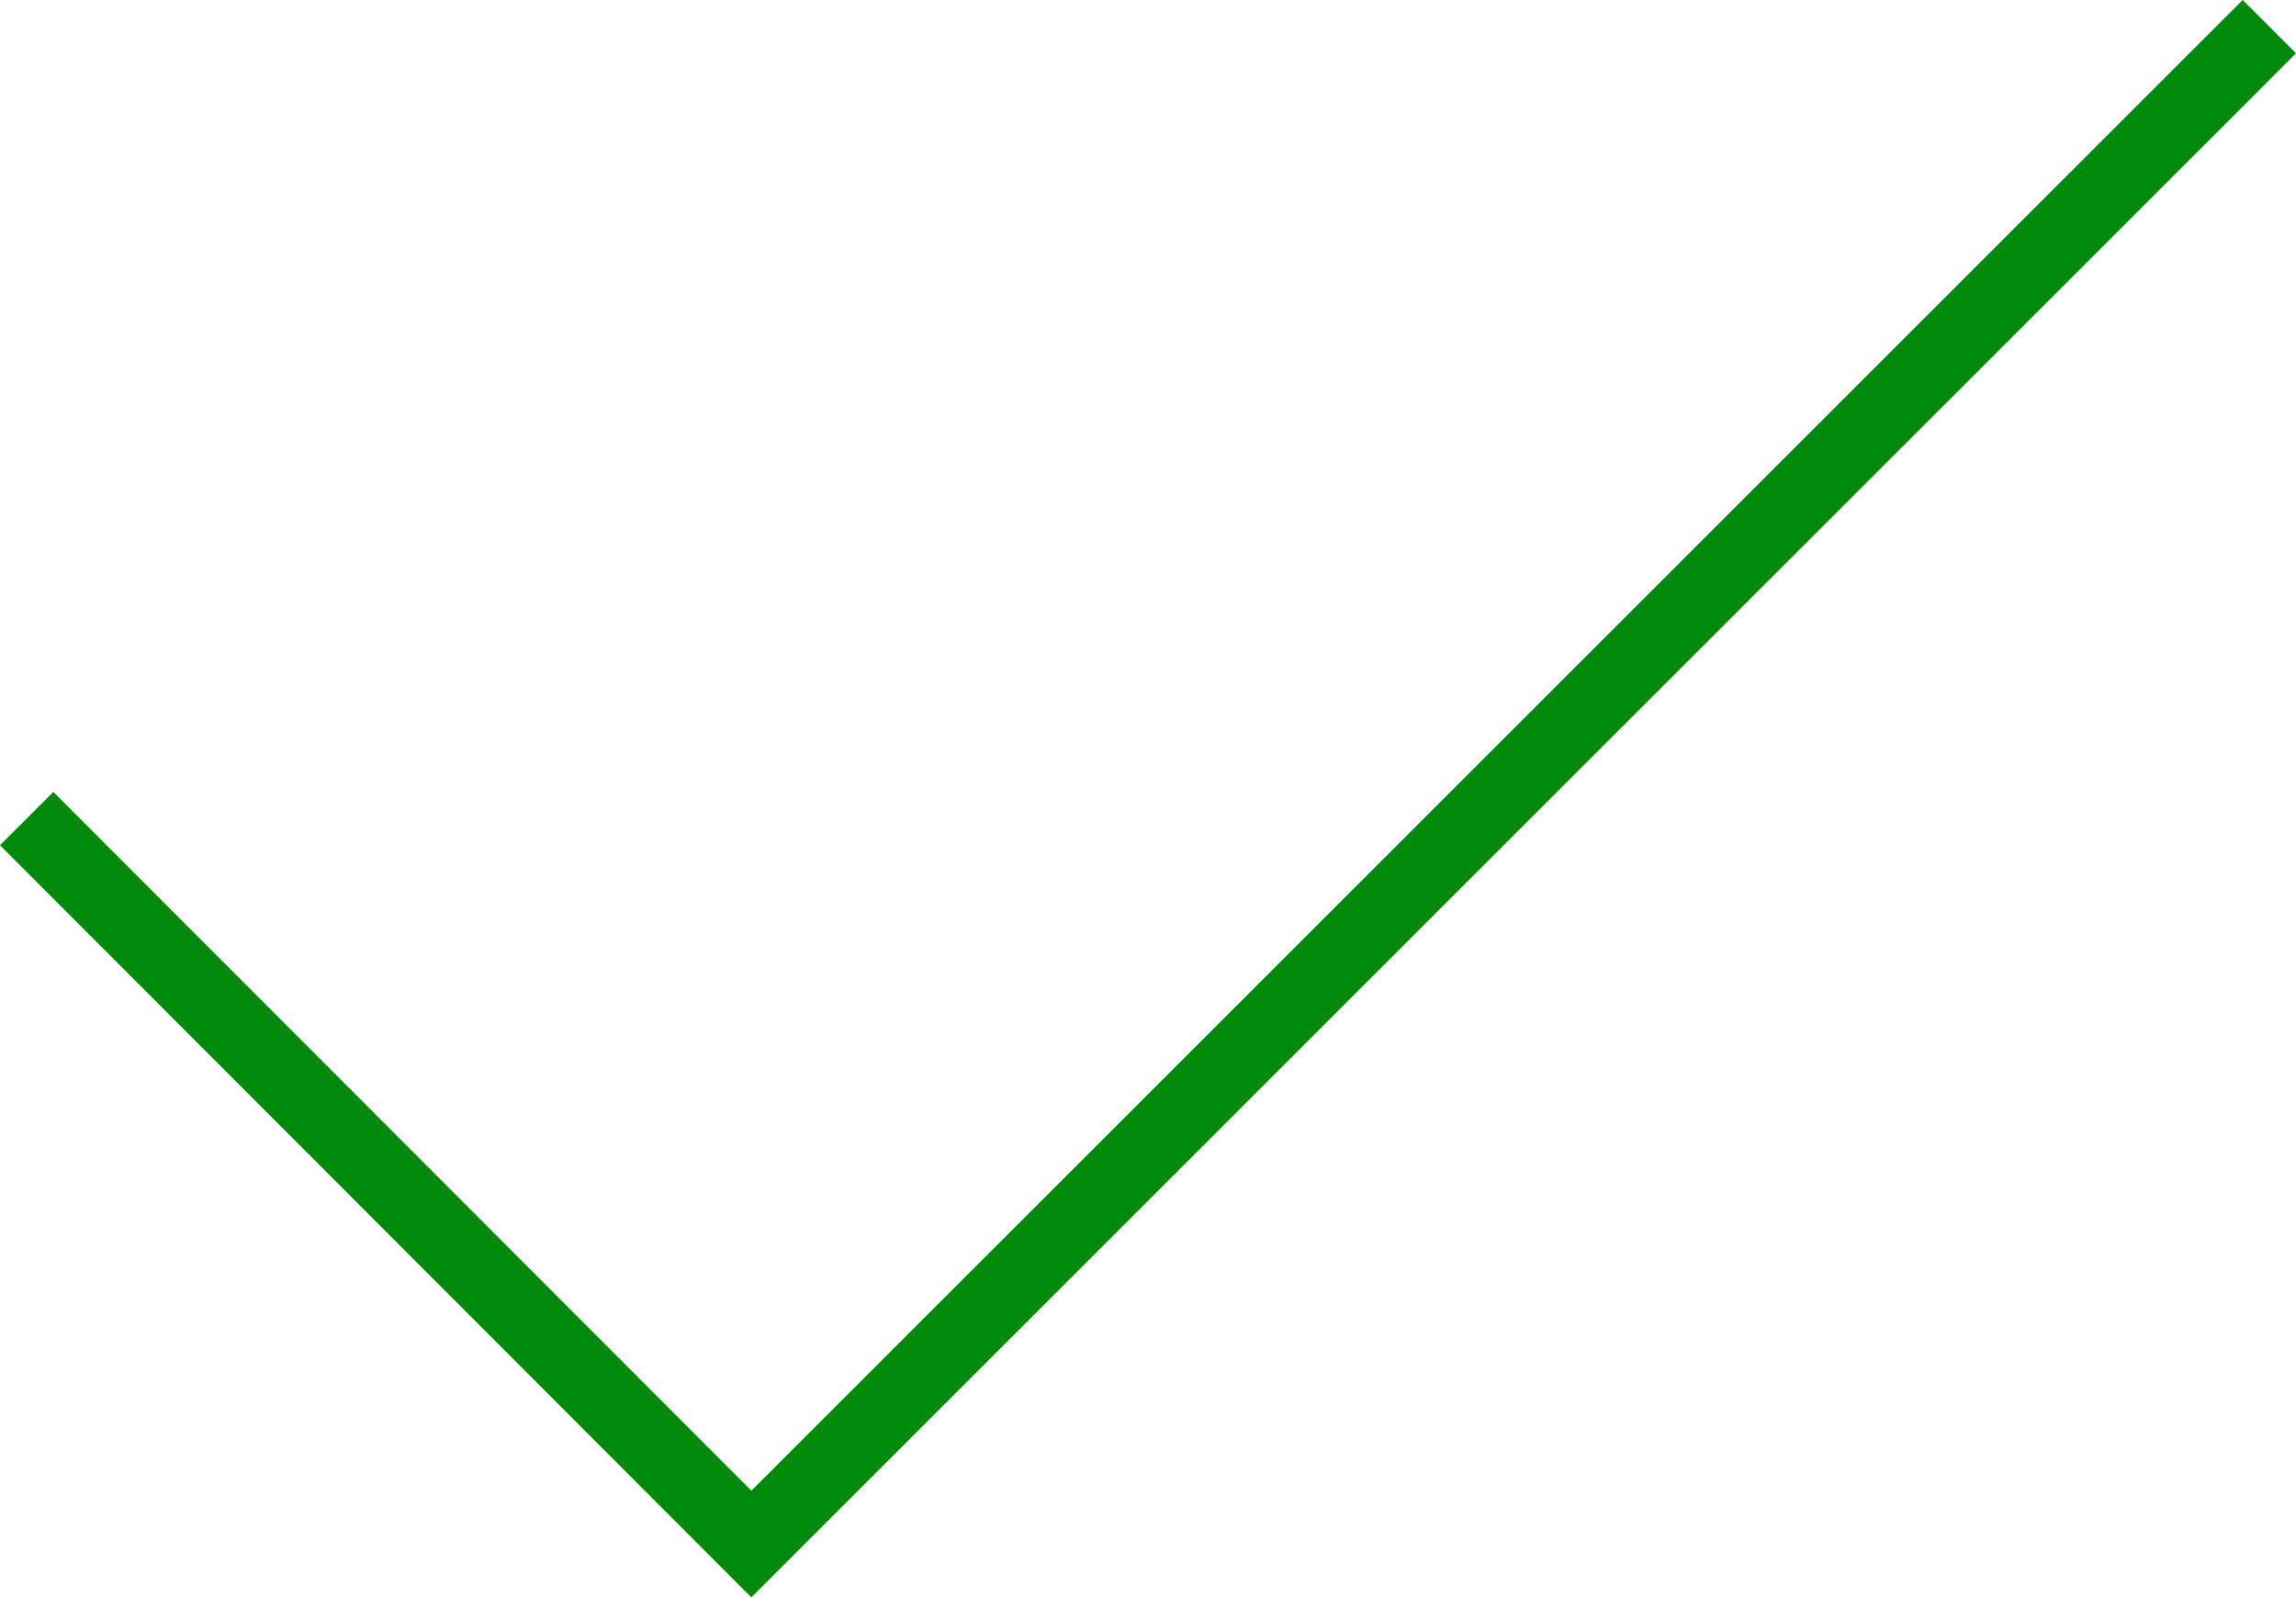
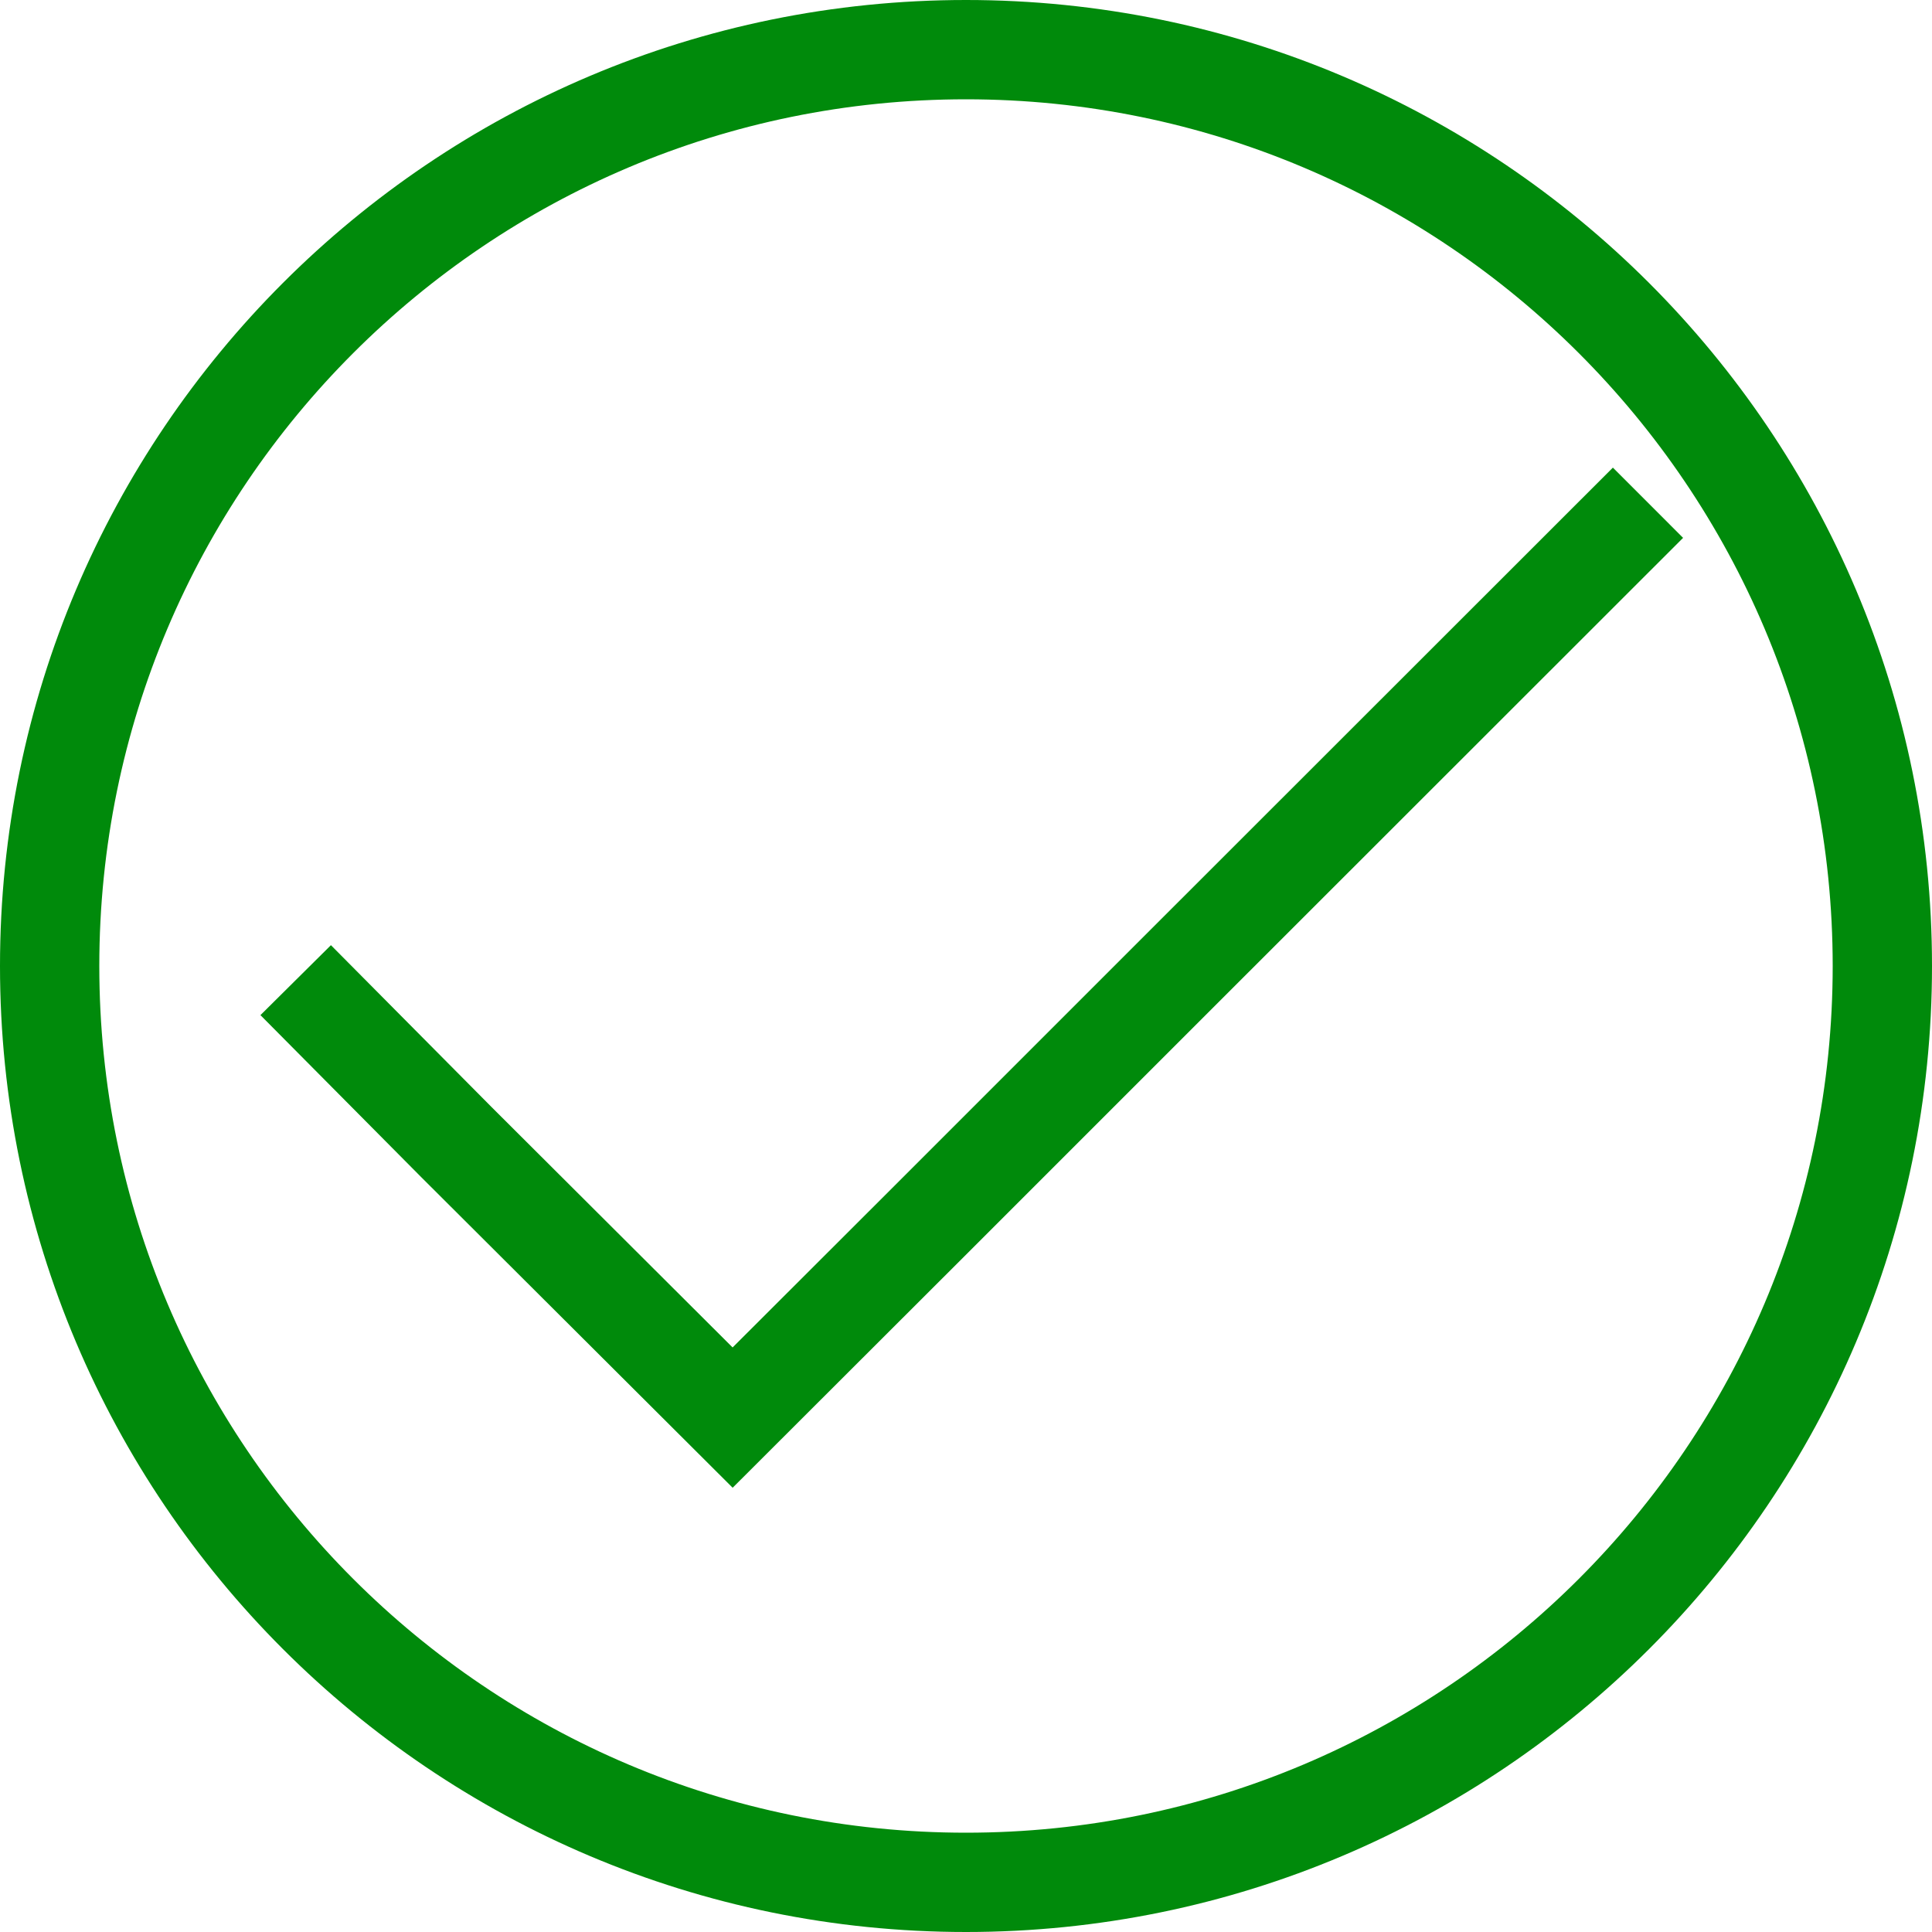
- <svg xmlns="http://www.w3.org/2000/svg" width="60.904" height="42.37" viewBox="0 0 60.904 42.37">
-   <path id="Path_79" data-name="Path 79" d="M.71,74.357l7.061,7.068L19.933,93.6l8.656-8.652L39.281,74.26,60.2,53.35" transform="translate(-0.003 -52.643)" fill="none" stroke="#008a0b" stroke-miterlimit="10" stroke-width="2" />
+ <svg xmlns="http://www.w3.org/2000/svg" viewBox="0 0 77.82 77.82">
+   <defs>
+     <style>.cls-1{fill:none;stroke:#008a0b;stroke-miterlimit:10;stroke-width:4px;}</style>
+   </defs>
+   <g id="Calque_2" data-name="Calque 2">
+     <g id="Calque_1-2" data-name="Calque 1">
+       <circle class="cls-1" cx="38.91" cy="38.91" r="36.91" />
+       <path id="Path_79" data-name="Path 79" class="cls-1" d="M11.91,39.48,18.38,46,29.51,57.1l7.93-7.92,9.79-9.79L66.38,20.25" />
+     </g>
+   </g>
</svg>
